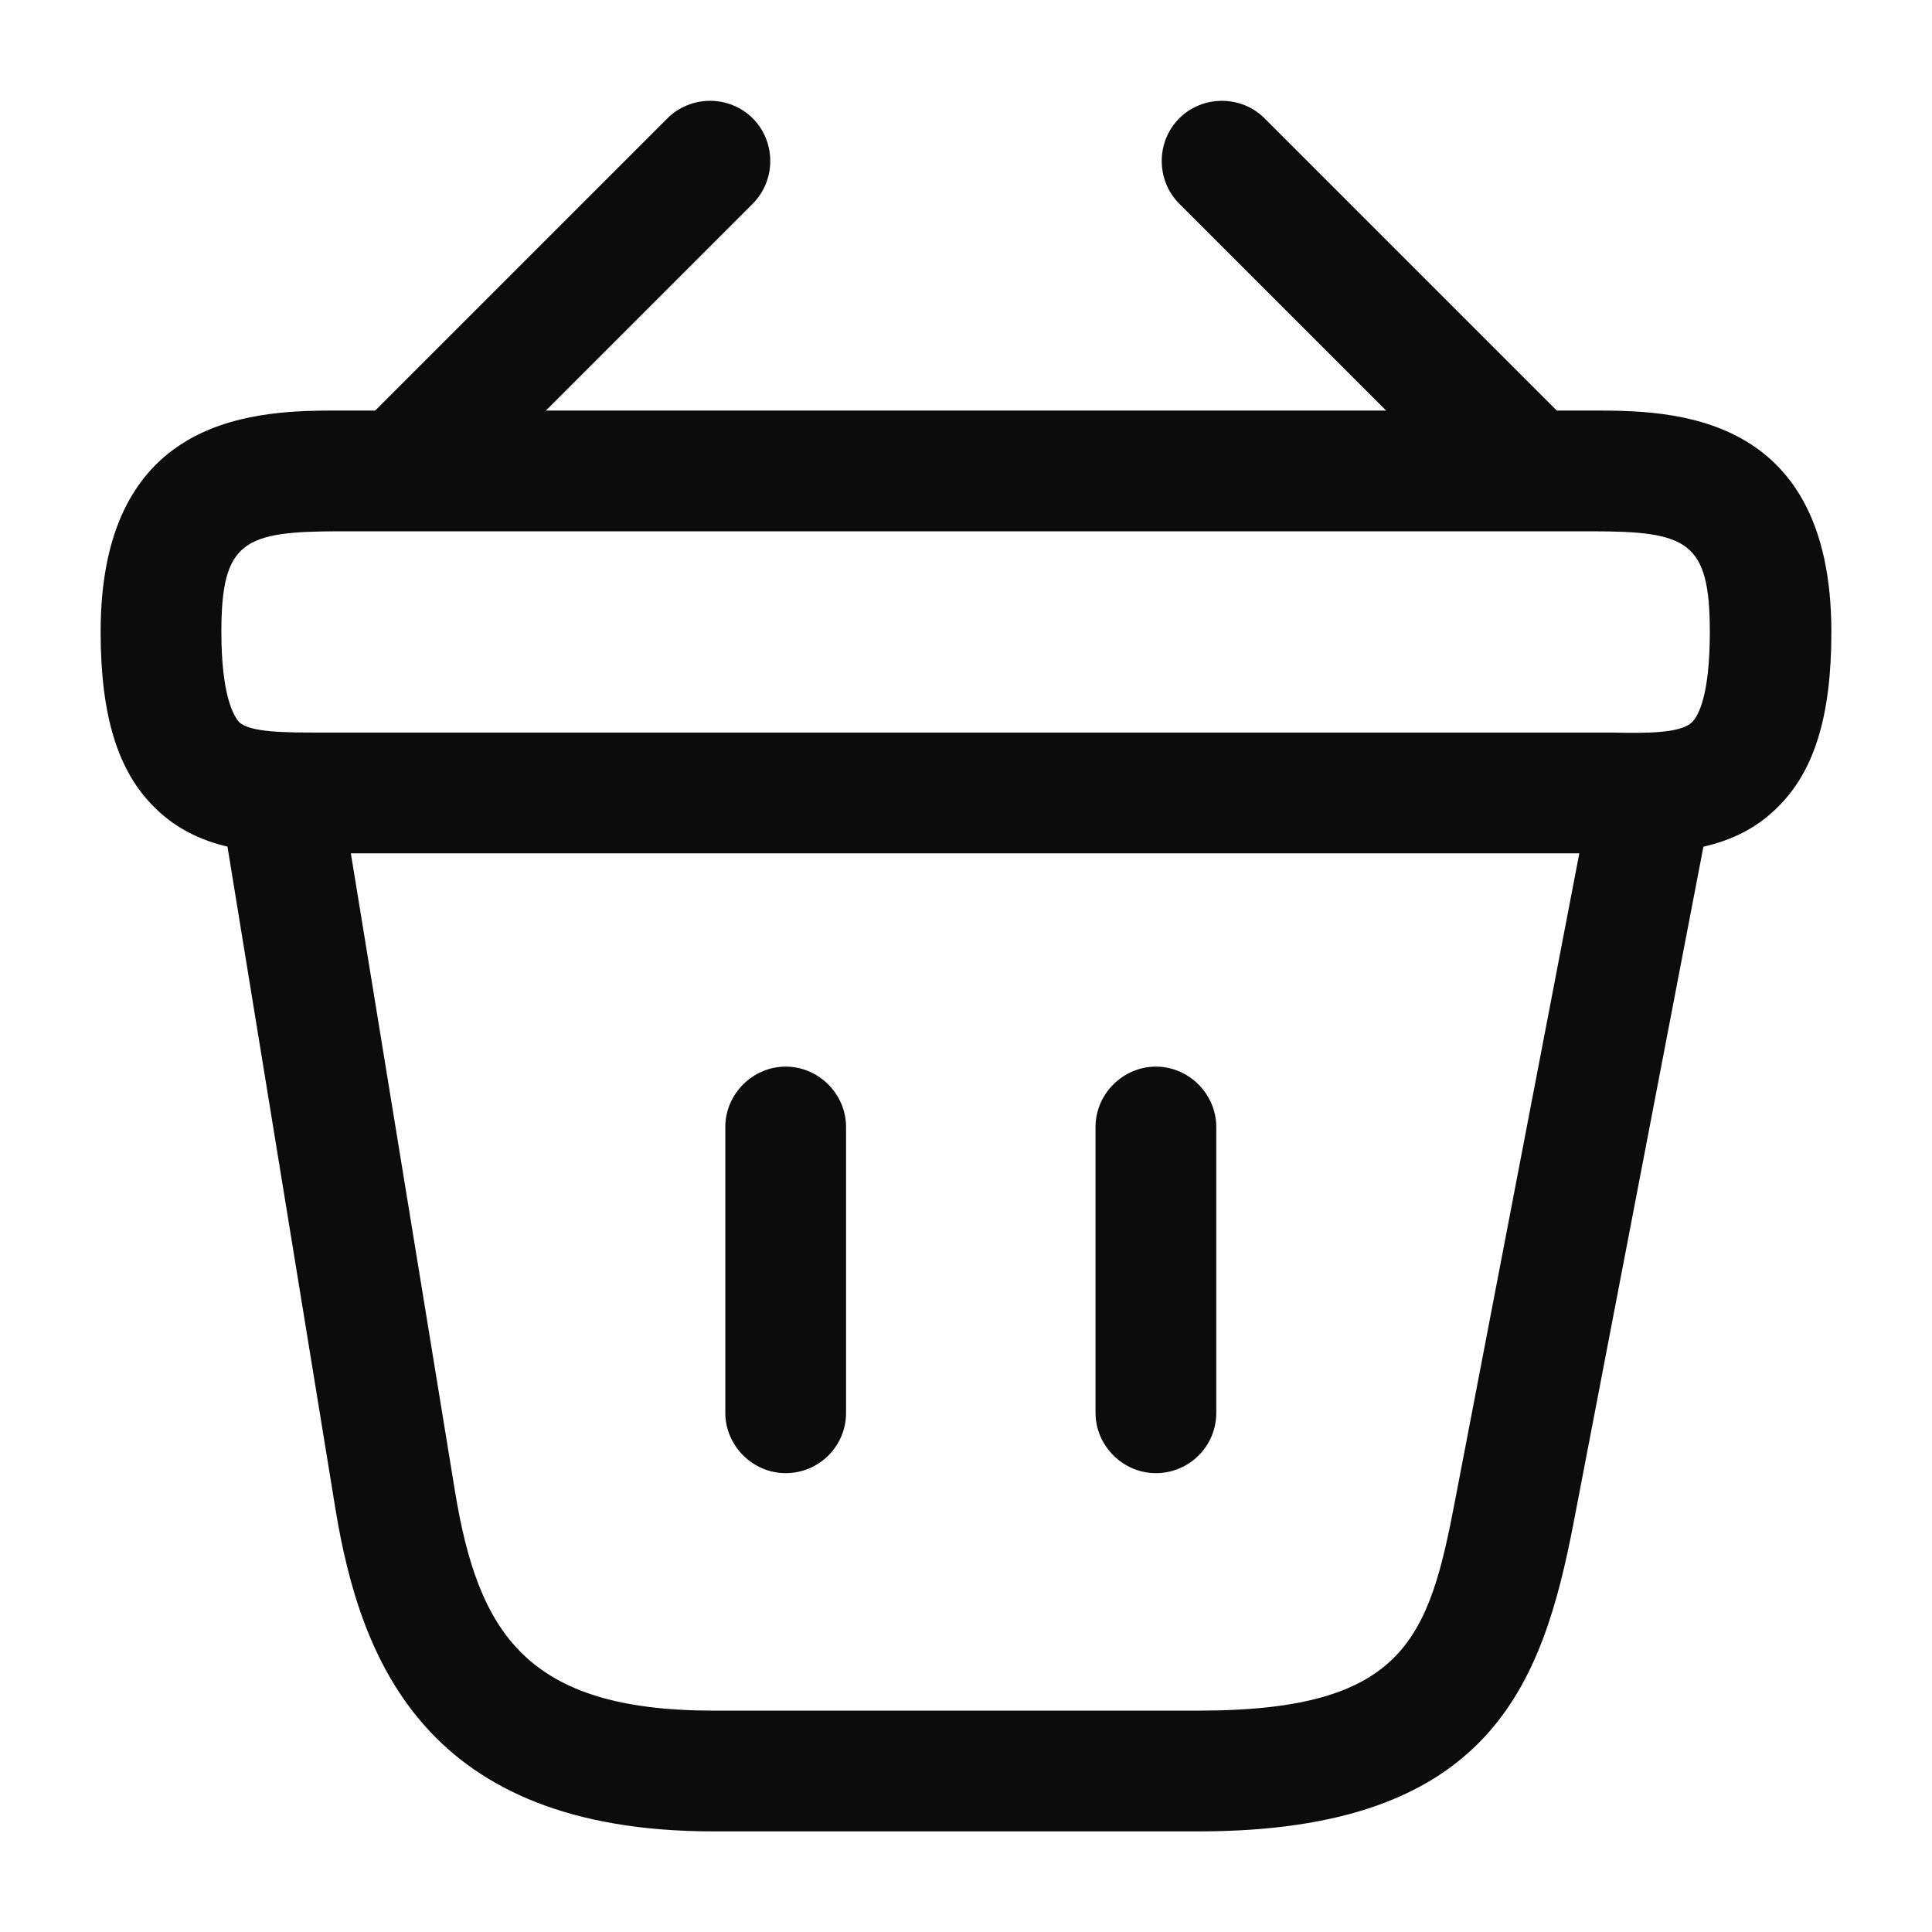
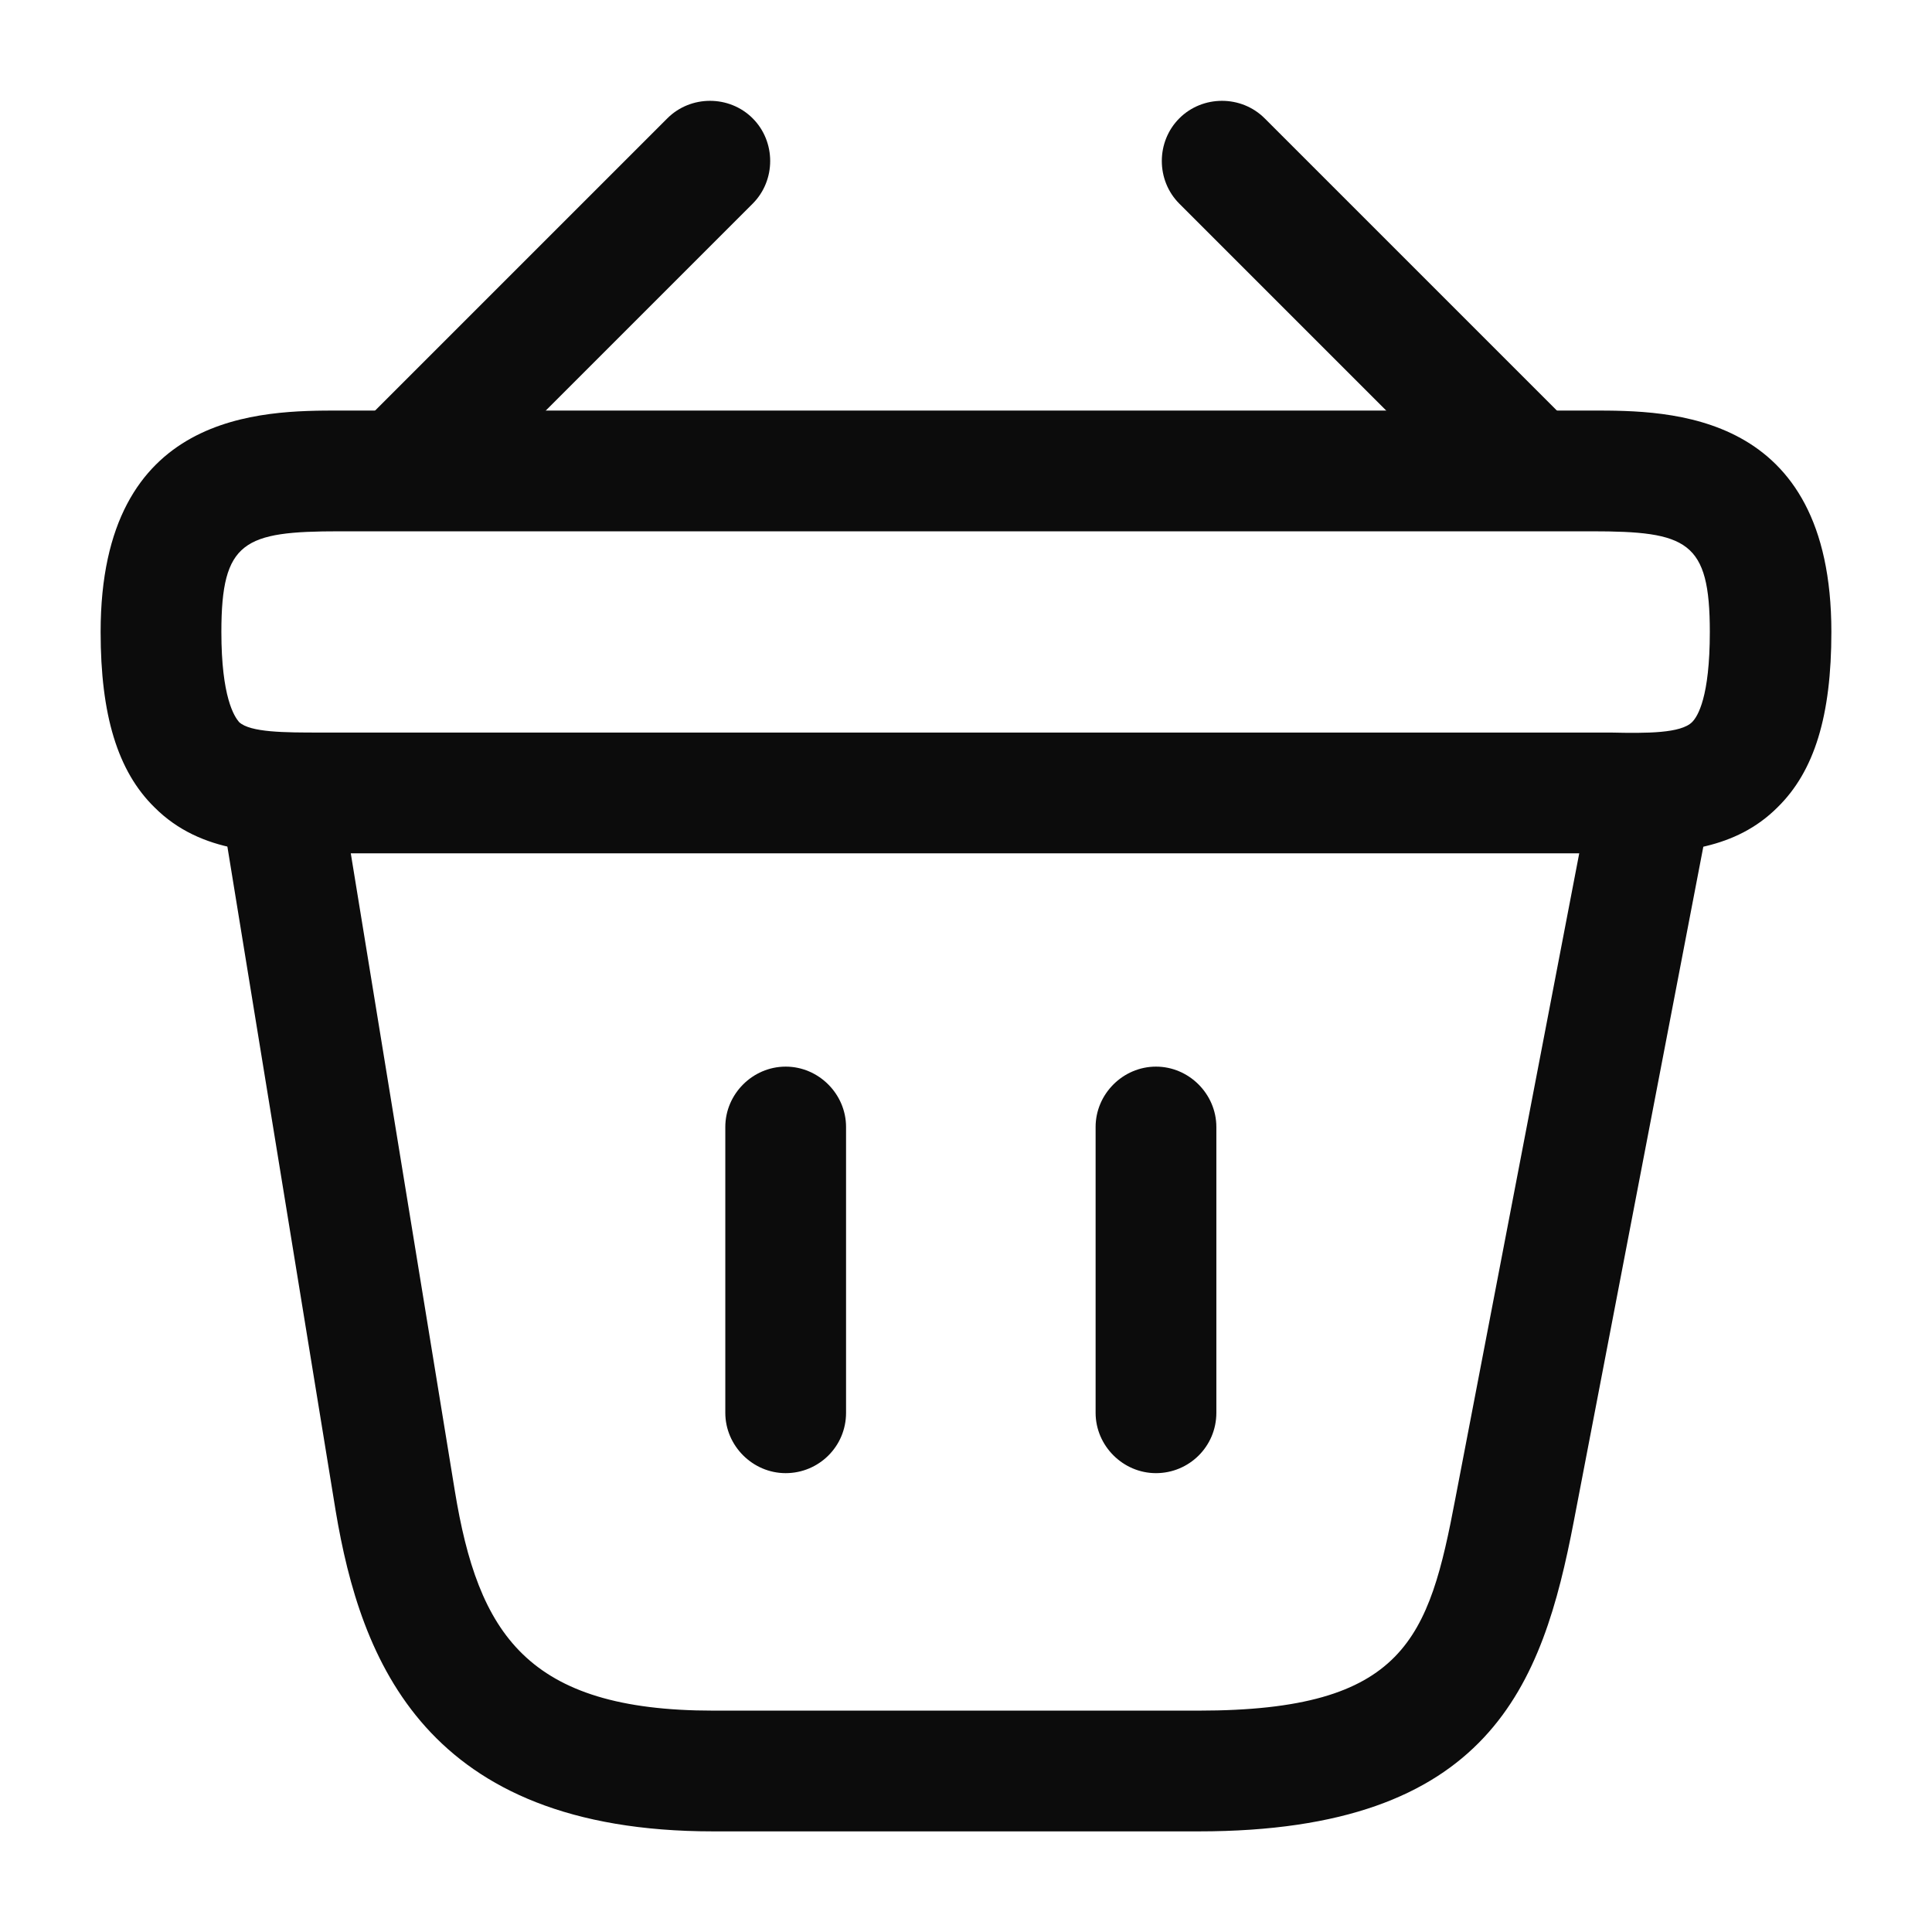
<svg xmlns="http://www.w3.org/2000/svg" width="24" height="24" viewBox="0 0 24 24" fill="none">
-   <path d="M5.191 6.38C5.001 6.38 4.801 6.3 4.661 6.16C4.371 5.87 4.371 5.39 4.661 5.1L8.291 1.47C8.581 1.18 9.061 1.18 9.351 1.47C9.641 1.76 9.641 2.24 9.351 2.53L5.721 6.16C5.571 6.3 5.381 6.38 5.191 6.38Z" fill="#0C0C0C" />
-   <path d="M18.809 6.38C18.619 6.38 18.429 6.31 18.279 6.16L14.649 2.53C14.359 2.24 14.359 1.76 14.649 1.47C14.939 1.18 15.419 1.18 15.709 1.47L19.339 5.1C19.629 5.39 19.629 5.87 19.339 6.16C19.199 6.3 18.999 6.38 18.809 6.38Z" fill="#0C0C0C" />
+   <path d="M5.19 6.38C5 6.38 4.8 6.3 4.66 6.16C4.37 5.87 4.37 5.39 4.66 5.1L8.29 1.47C8.58 1.18 9.06 1.18 9.35 1.47C9.64 1.76 9.64 2.24 9.35 2.53L5.72 6.16C5.57 6.3 5.38 6.38 5.19 6.38Z" fill="#0C0C0C" />
+   <path d="M18.81 6.38C18.62 6.38 18.43 6.31 18.28 6.16L14.65 2.53C14.36 2.24 14.36 1.76 14.65 1.47C14.94 1.18 15.42 1.18 15.71 1.47L19.34 5.1C19.63 5.39 19.63 5.87 19.34 6.16C19.2 6.3 19 6.38 18.81 6.38Z" fill="#0C0C0C" />
  <path d="M20.21 10.6C20.14 10.6 20.07 10.6 20 10.6H19.77H4C3.3 10.61 2.5 10.61 1.92 10.03C1.46 9.58 1.25 8.88 1.25 7.85C1.25 5.1 3.26 5.1 4.22 5.1H19.78C20.74 5.1 22.75 5.1 22.75 7.85C22.75 8.89 22.54 9.58 22.08 10.03C21.56 10.55 20.86 10.6 20.21 10.6ZM4.22 9.1H20.01C20.46 9.11 20.88 9.11 21.02 8.97C21.09 8.9 21.24 8.66 21.24 7.85C21.24 6.72 20.96 6.6 19.77 6.6H4.22C3.03 6.6 2.75 6.72 2.75 7.85C2.75 8.66 2.91 8.9 2.97 8.97C3.11 9.1 3.54 9.1 3.98 9.1H4.22Z" fill="#0C0C0C" />
  <path d="M9.76 18.3C9.35 18.3 9.01 17.96 9.01 17.55V14C9.01 13.59 9.35 13.25 9.76 13.25C10.17 13.25 10.51 13.59 10.51 14V17.55C10.51 17.97 10.17 18.3 9.76 18.3Z" fill="#0C0C0C" />
-   <path d="M14.359 18.3C13.949 18.3 13.609 17.96 13.609 17.55V14C13.609 13.59 13.949 13.25 14.359 13.25C14.769 13.25 15.109 13.59 15.109 14V17.55C15.109 17.97 14.769 18.3 14.359 18.3Z" fill="#0C0C0C" />
-   <path d="M14.891 22.75H8.861C5.281 22.75 4.481 20.62 4.171 18.77L2.761 10.12C2.691 9.71 2.971 9.33 3.381 9.26C3.791 9.19 4.171 9.47 4.241 9.88L5.651 18.52C5.941 20.29 6.541 21.25 8.861 21.25H14.891C17.461 21.25 17.751 20.35 18.081 18.61L19.761 9.86C19.841 9.45 20.231 9.18 20.641 9.27C21.051 9.35 21.311 9.74 21.231 10.15L19.551 18.9C19.161 20.93 18.511 22.75 14.891 22.75Z" fill="#0C0C0C" />
+   <path d="M14.36 18.3C13.95 18.3 13.61 17.96 13.61 17.55V14C13.61 13.59 13.95 13.25 14.36 13.25C14.77 13.25 15.11 13.59 15.11 14V17.55C15.11 17.97 14.77 18.3 14.36 18.3Z" fill="#0C0C0C" />
+   <path d="M14.89 22.75H8.86C5.28 22.75 4.48 20.62 4.17 18.77L2.76 10.12C2.69 9.71 2.97 9.33 3.38 9.26C3.79 9.19 4.17 9.47 4.24 9.88L5.65 18.52C5.94 20.29 6.54 21.25 8.86 21.25H14.89C17.46 21.25 17.75 20.35 18.08 18.61L19.76 9.86C19.84 9.45 20.23 9.18 20.64 9.27C21.05 9.35 21.31 9.74 21.23 10.15L19.55 18.9C19.16 20.93 18.51 22.75 14.89 22.75Z" fill="#0C0C0C" />
</svg>
